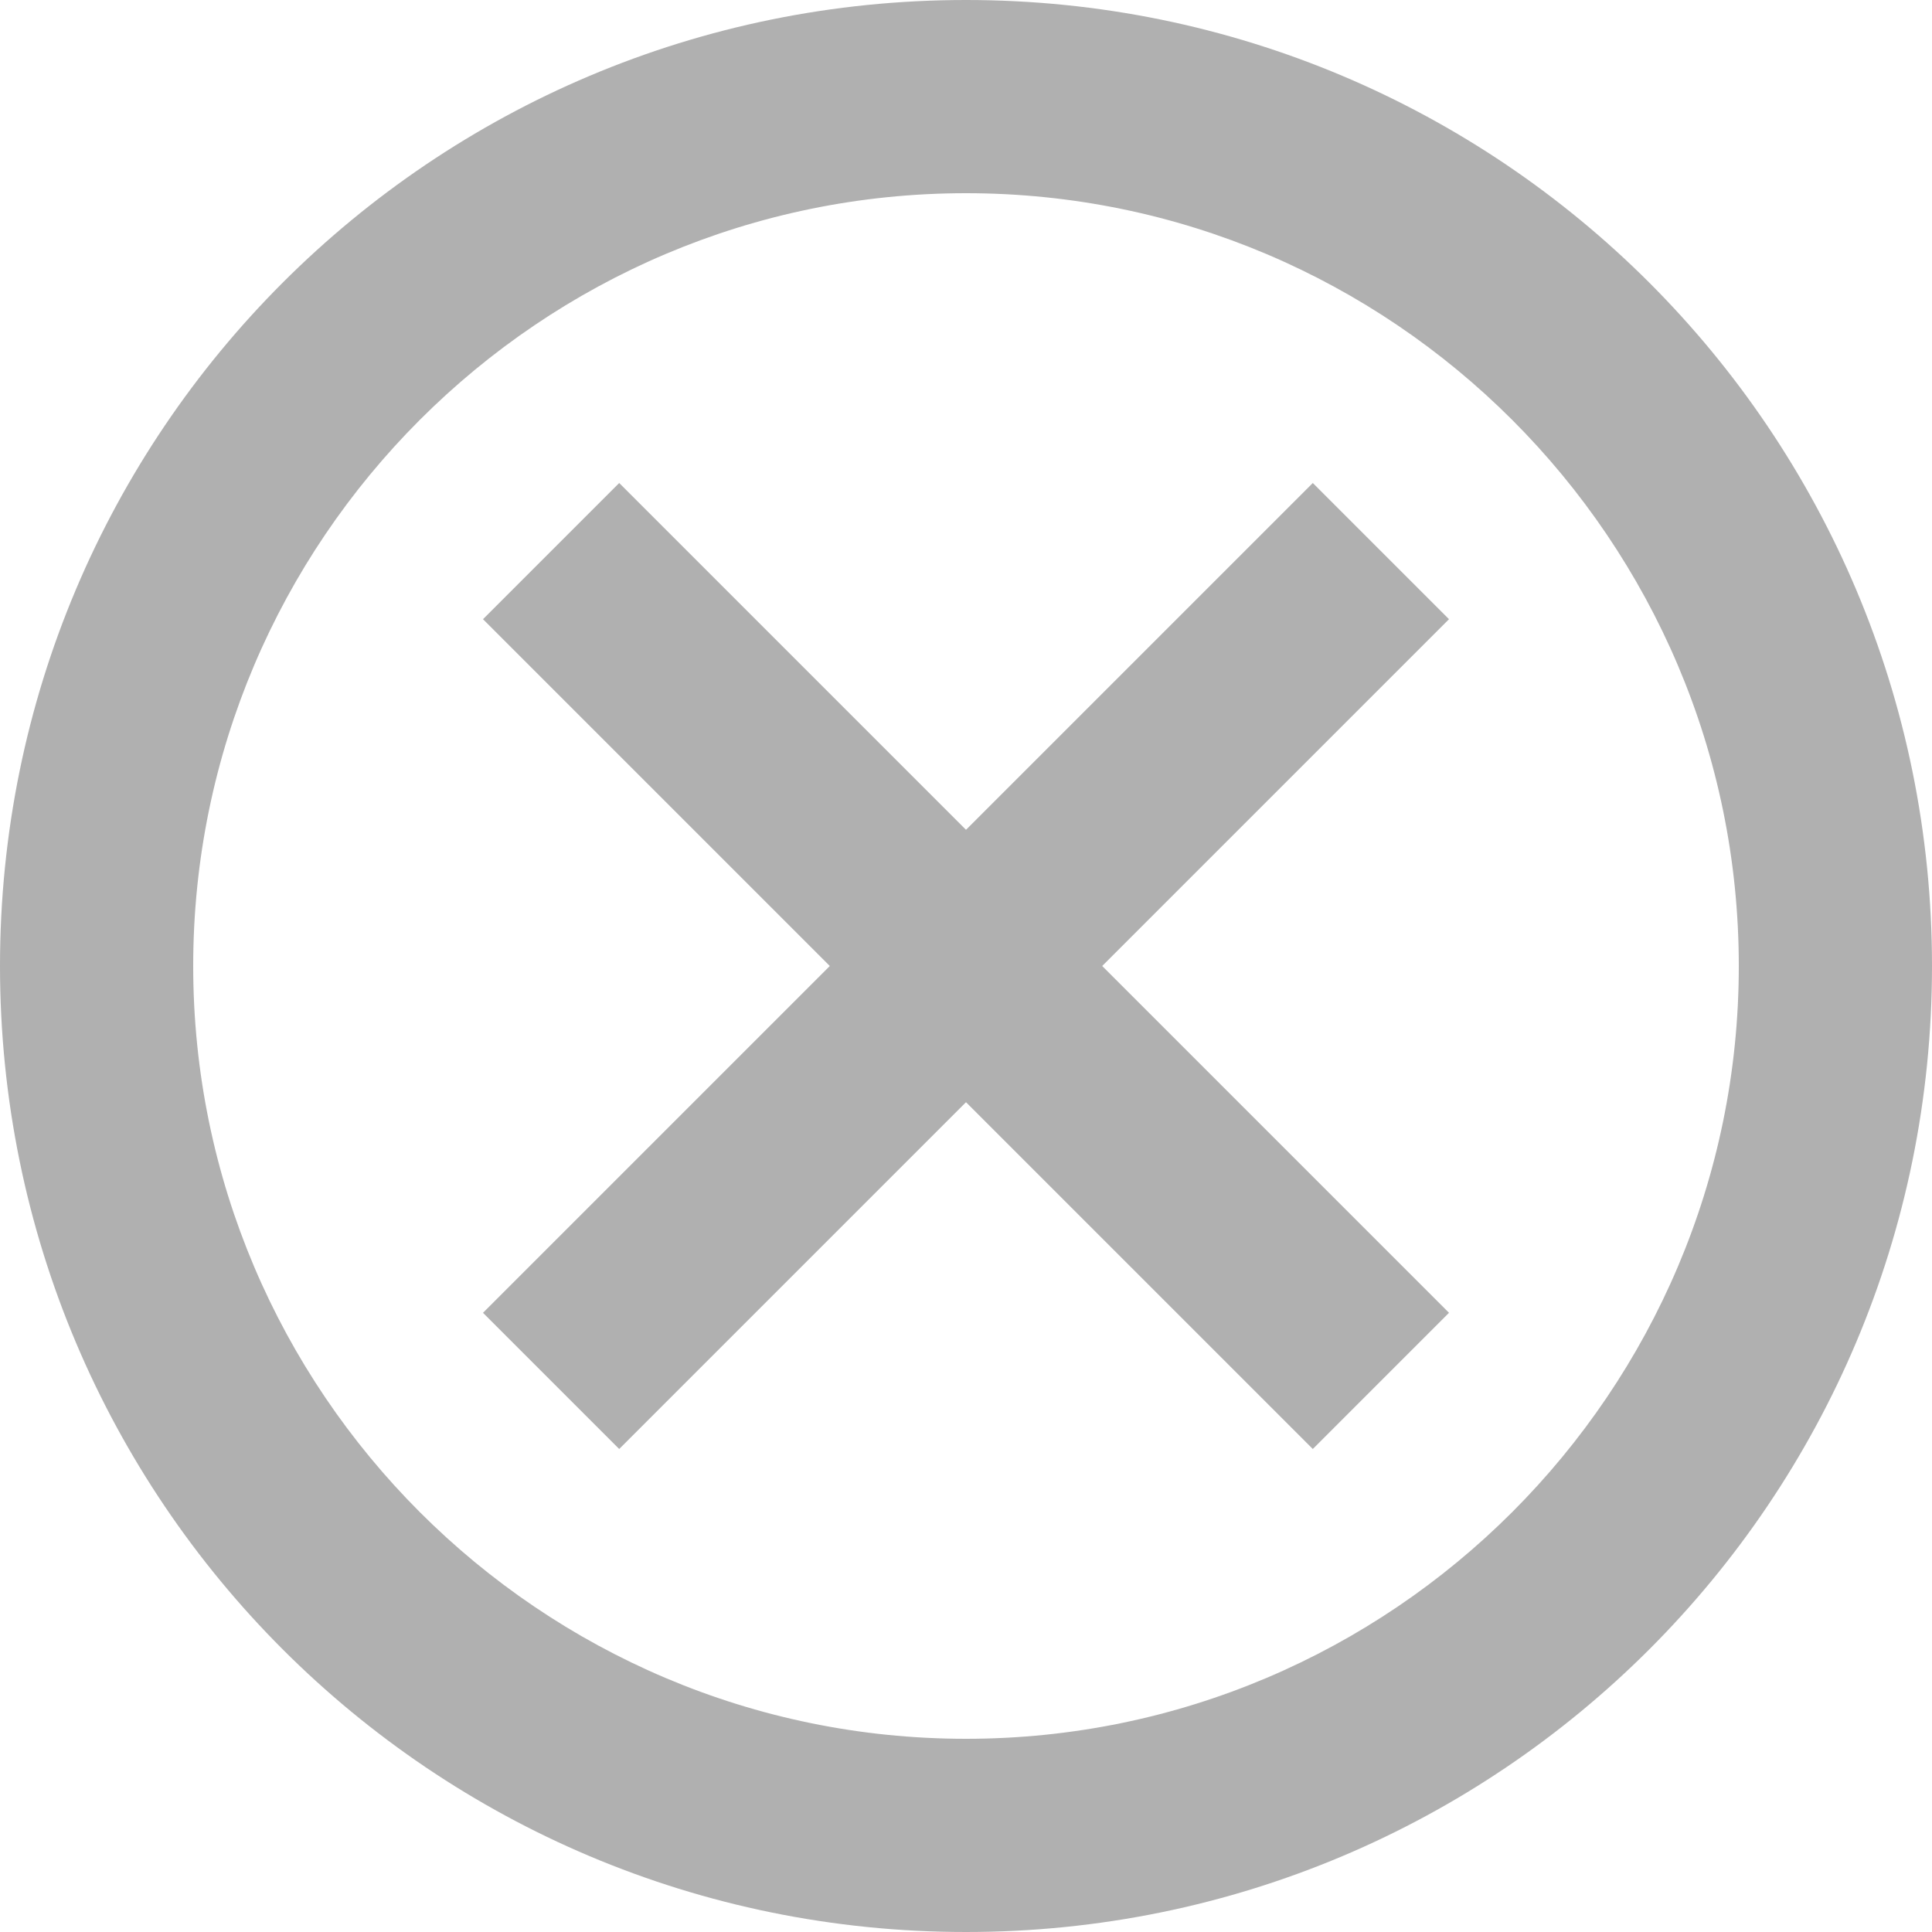
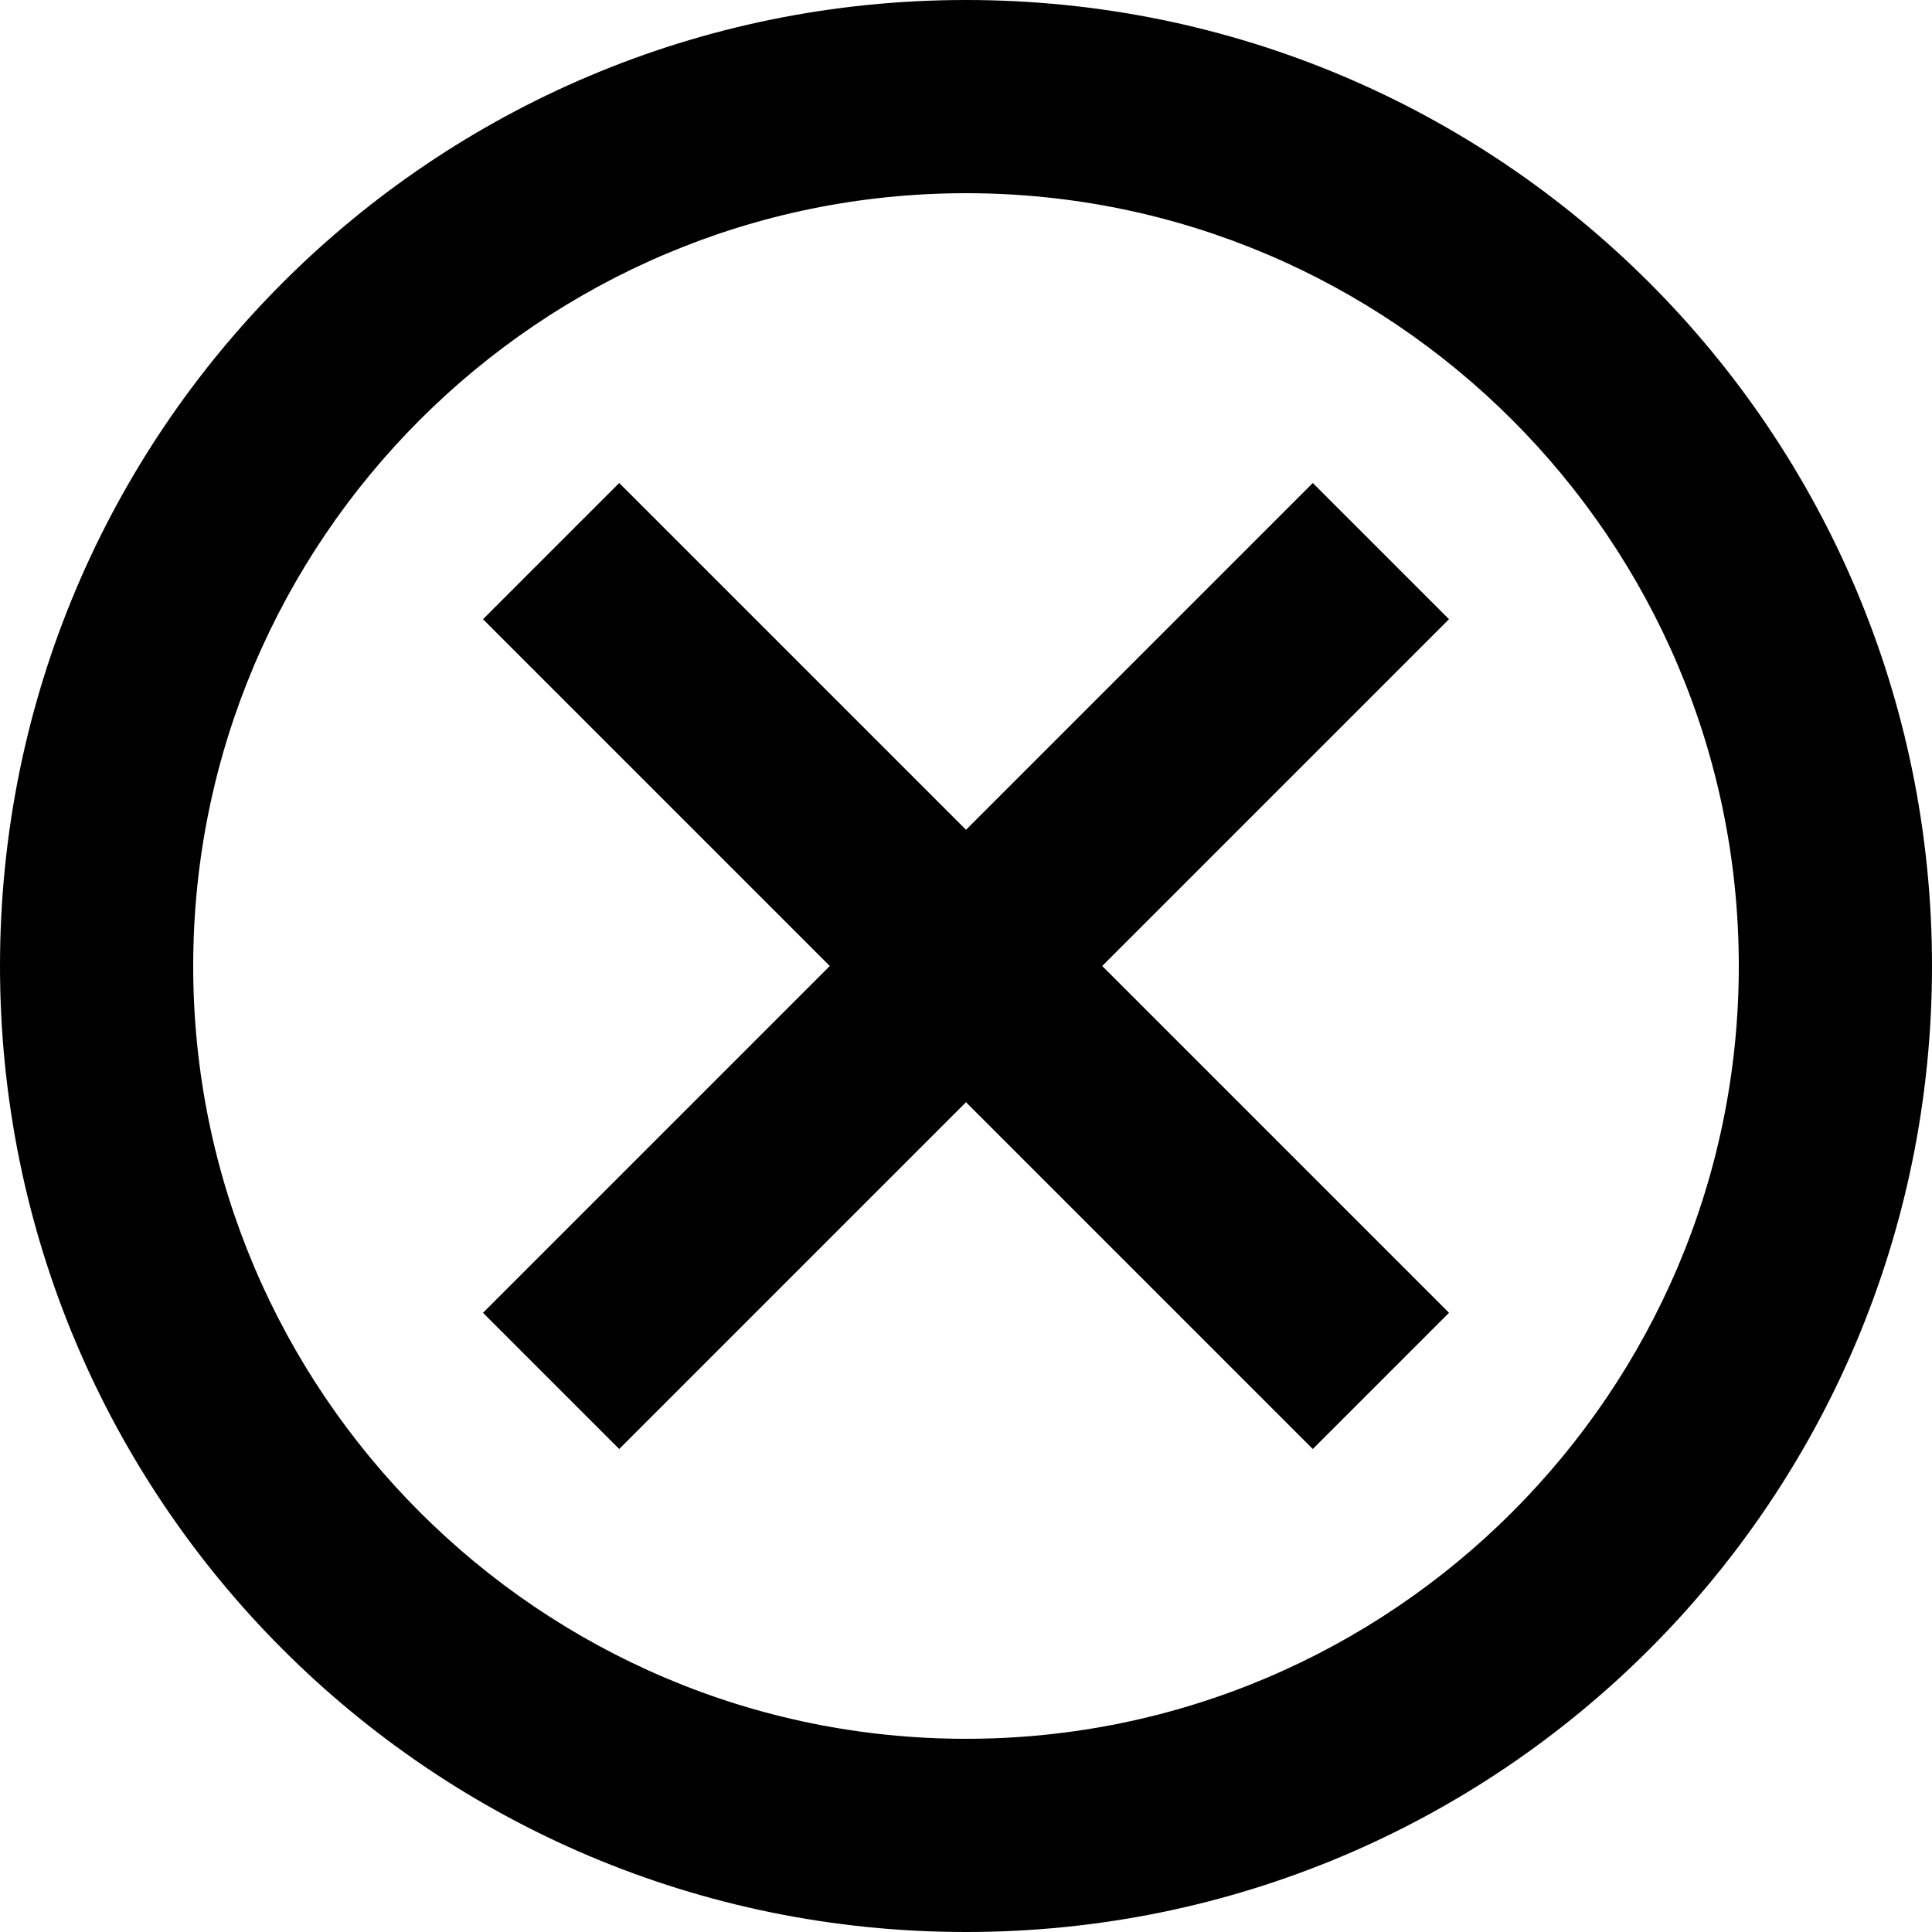
<svg xmlns="http://www.w3.org/2000/svg" width="12" height="12" viewBox="0 0 12 12" fill="none">
-   <path d="M6 0C2.682 0 0 2.682 0 6C0 9.318 2.682 12 6 12C9.318 12 12 9.318 12 6C12 2.682 9.318 0 6 0ZM6 10.8C3.354 10.8 1.2 8.646 1.2 6C1.2 3.354 3.354 1.2 6 1.2C8.646 1.2 10.8 3.354 10.8 6C10.8 8.646 8.646 10.8 6 10.8ZM8.154 3L6 5.154L3.846 3L3 3.846L5.154 6L3 8.154L3.846 9L6 6.846L8.154 9L9 8.154L6.846 6L9 3.846L8.154 3Z" fill="#B0B0B0" />
+   <path d="M6 0C2.682 0 0 2.682 0 6C0 9.318 2.682 12 6 12C9.318 12 12 9.318 12 6C12 2.682 9.318 0 6 0ZM6 10.8C3.354 10.8 1.2 8.646 1.2 6C1.2 3.354 3.354 1.2 6 1.2C8.646 1.2 10.8 3.354 10.8 6C10.8 8.646 8.646 10.8 6 10.8ZM8.154 3L6 5.154L3.846 3L3 3.846L5.154 6L3 8.154L3.846 9L6 6.846L8.154 9L9 8.154L6.846 6L9 3.846L8.154 3Z" fill="currentColor" />
</svg>
